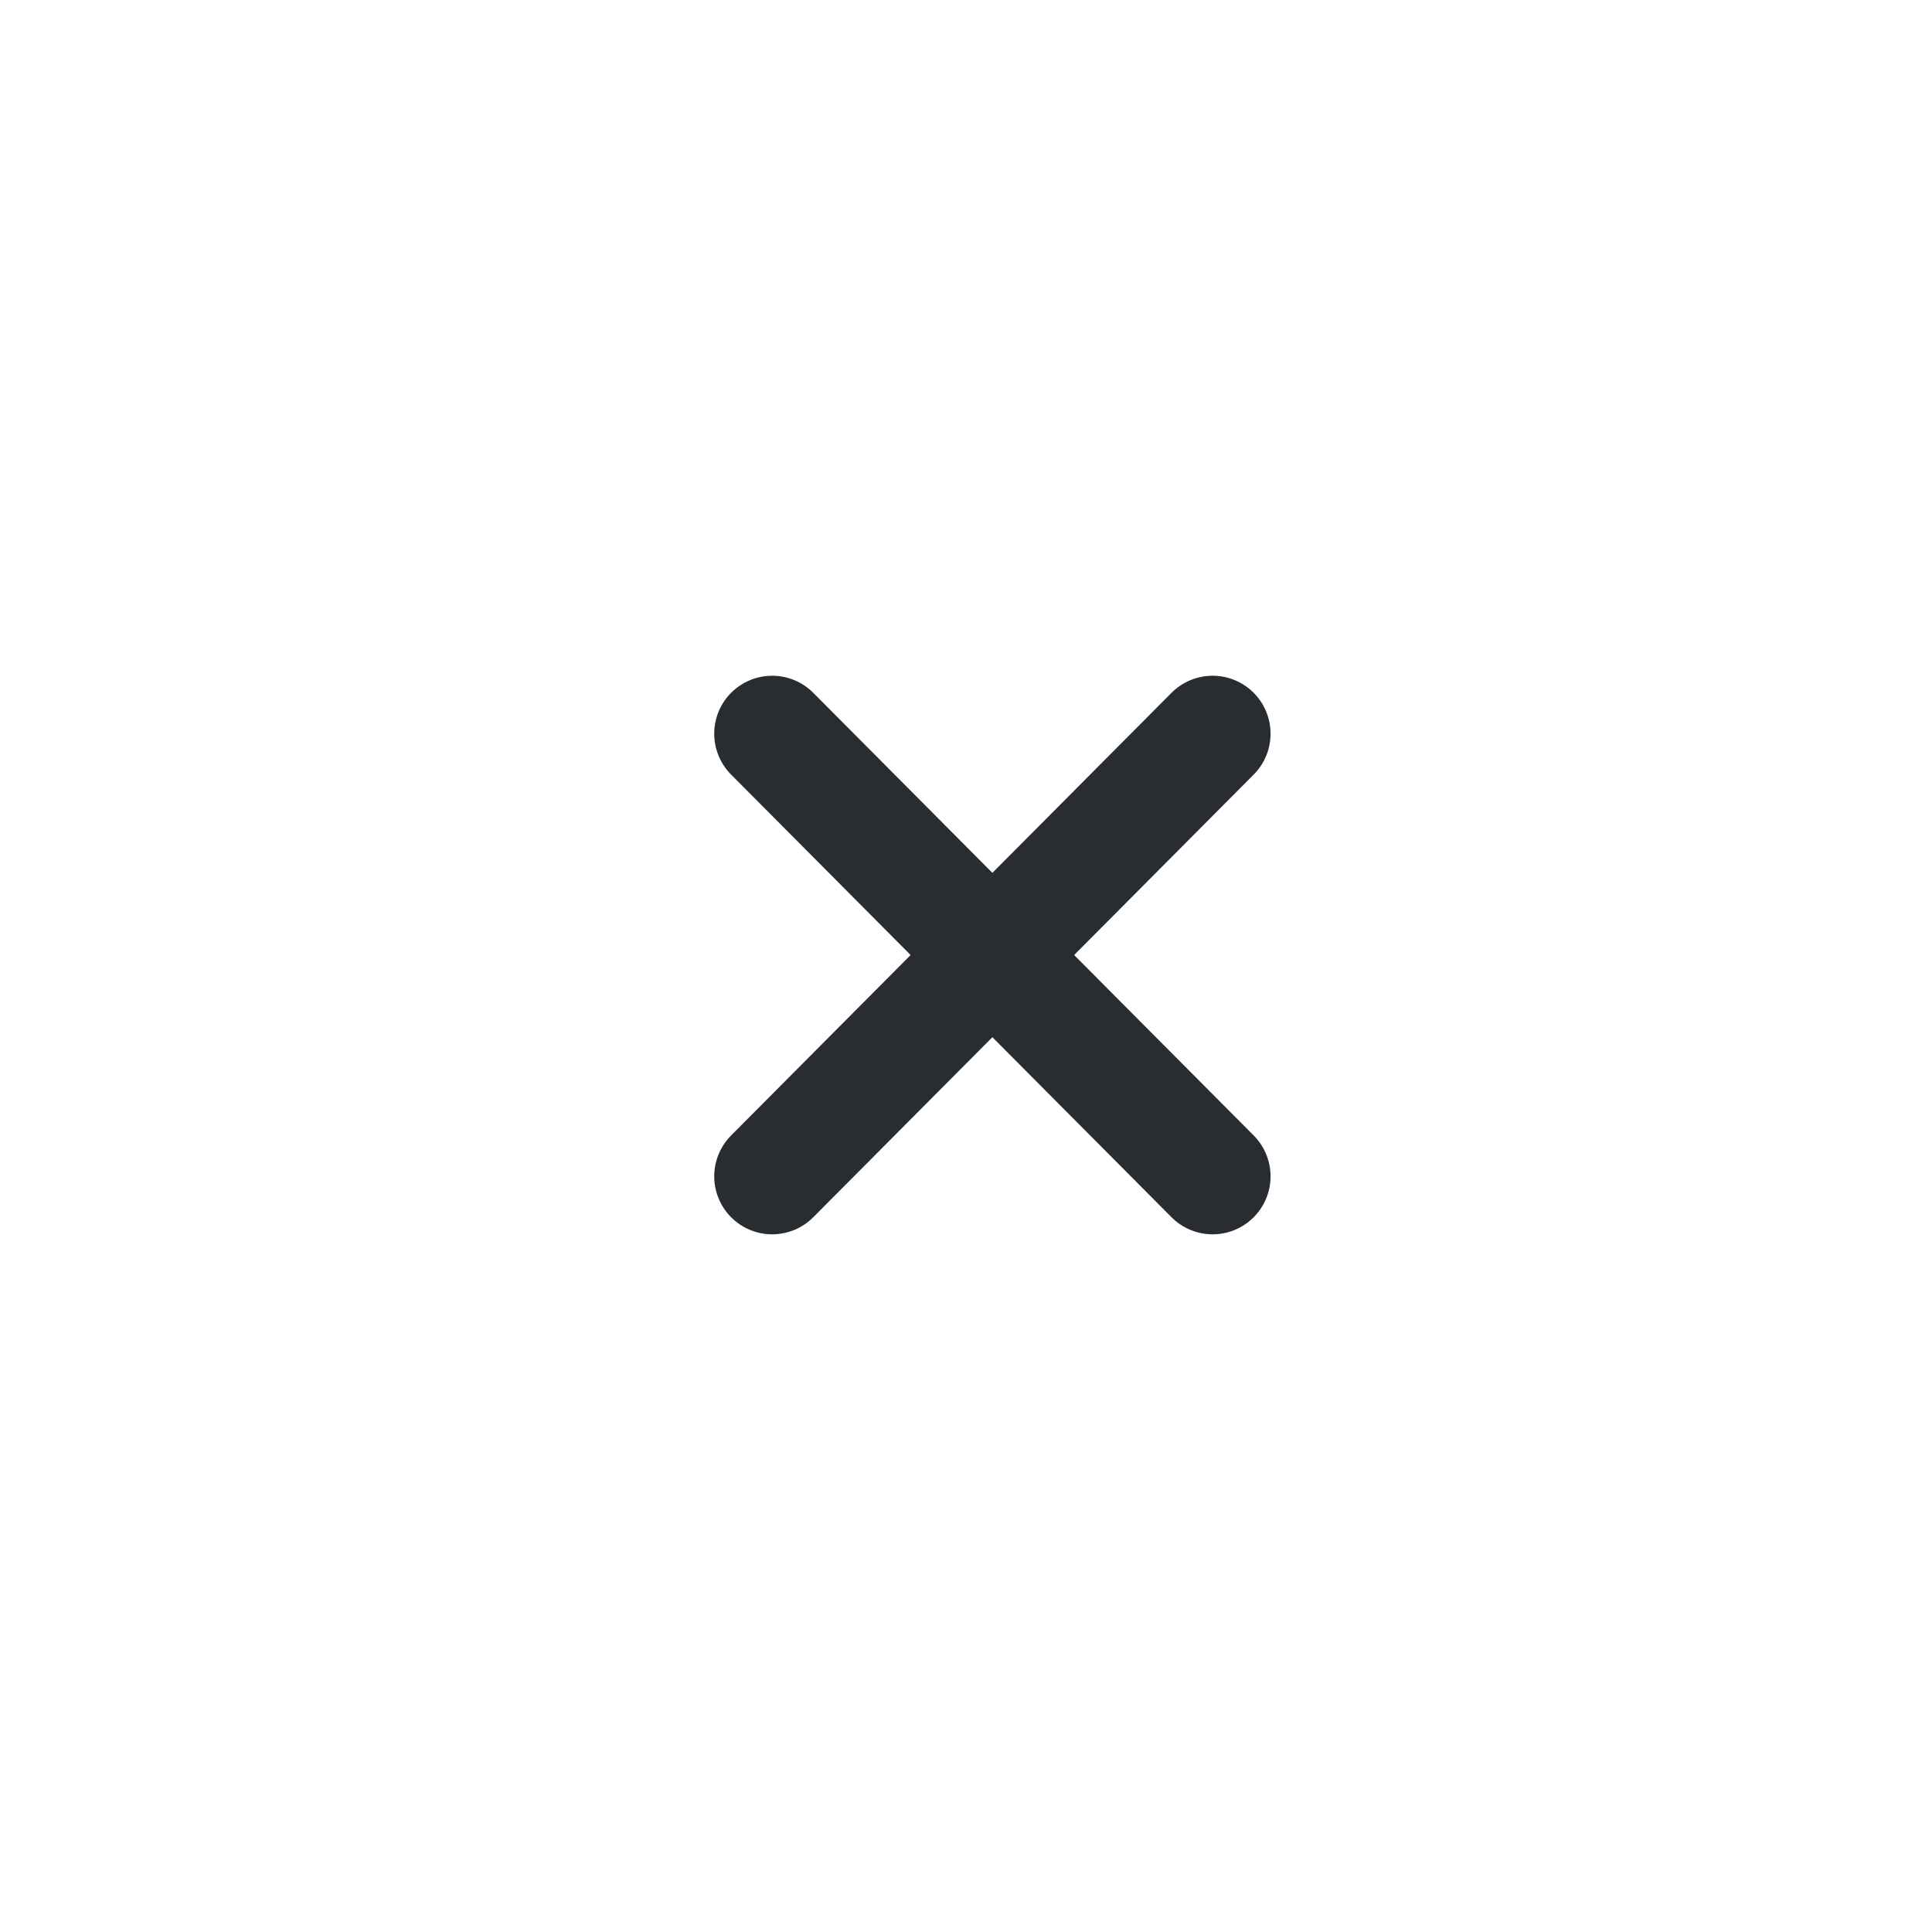
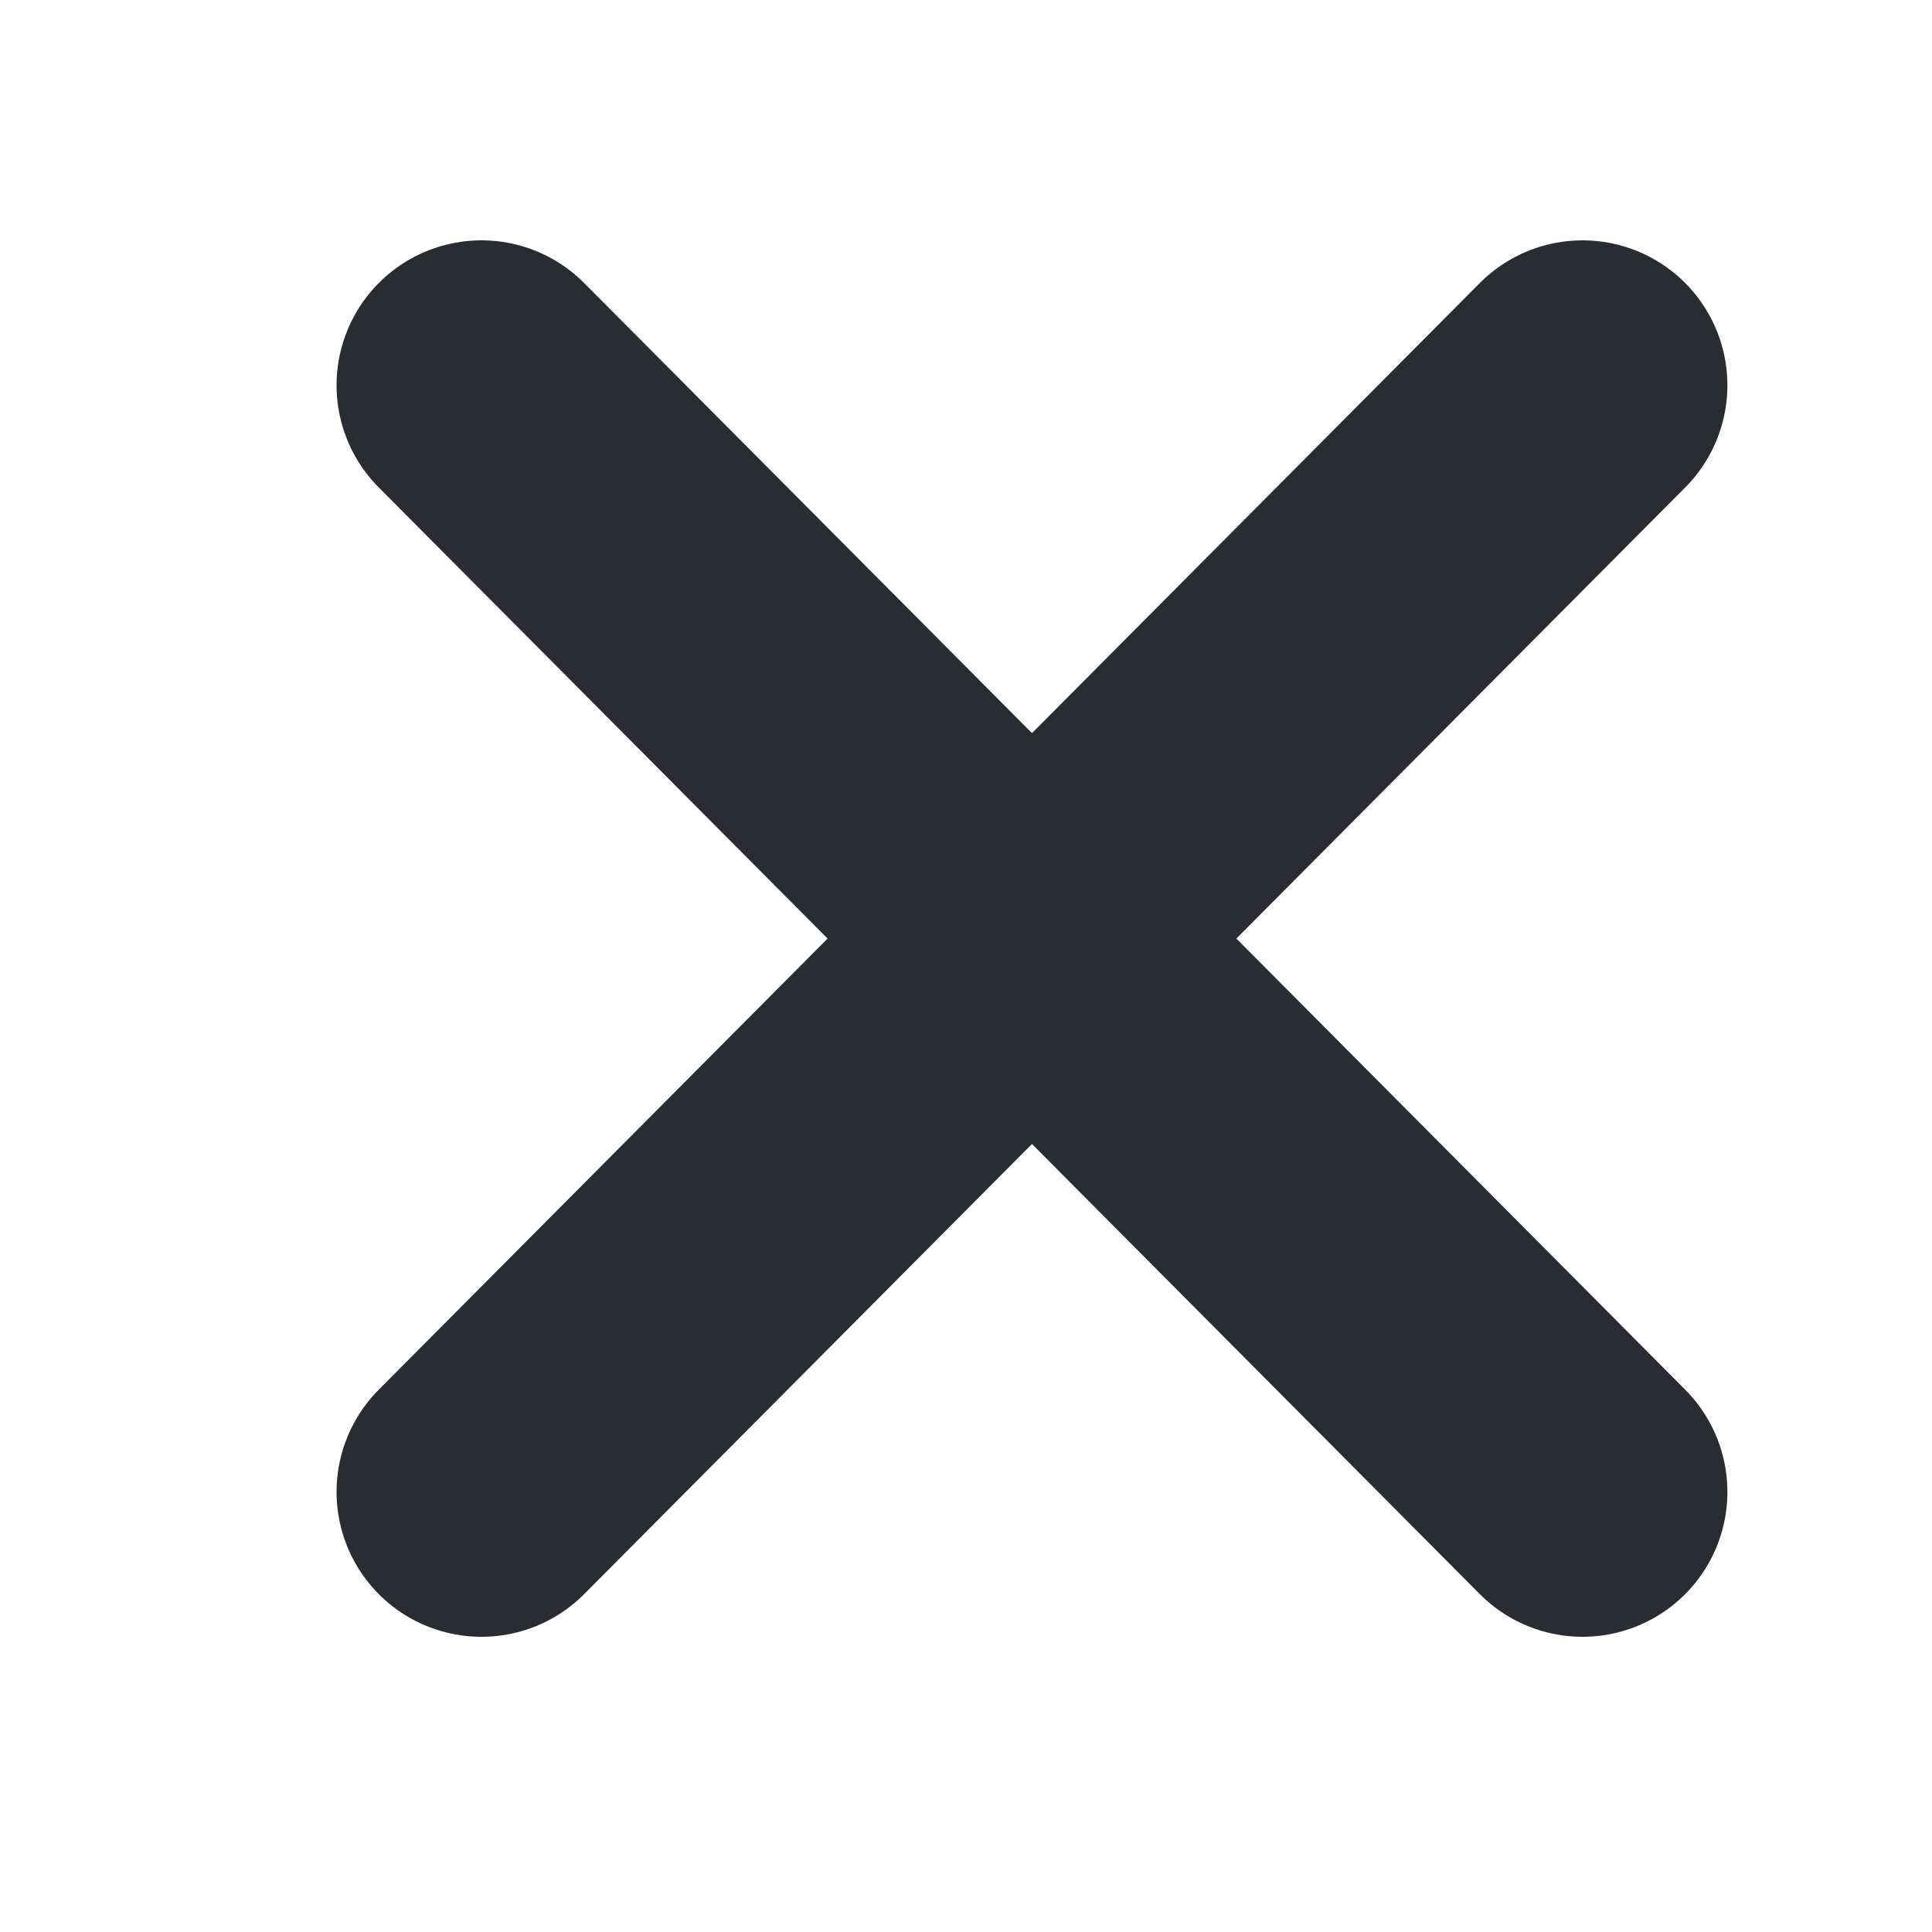
- <svg xmlns="http://www.w3.org/2000/svg" width="25" height="25" viewBox="0 0 25 25" fill="none">
+ <svg xmlns="http://www.w3.org/2000/svg" width="25" height="25" viewBox="7.5 7.5 10 10" fill="none">
  <path d="M9.992 15.222L15.691 9.494" stroke="#292D32" stroke-width="1.5" stroke-linecap="round" stroke-linejoin="round" />
  <path d="M15.691 15.222L9.992 9.494" stroke="#292D32" stroke-width="1.5" stroke-linecap="round" stroke-linejoin="round" />
</svg>
